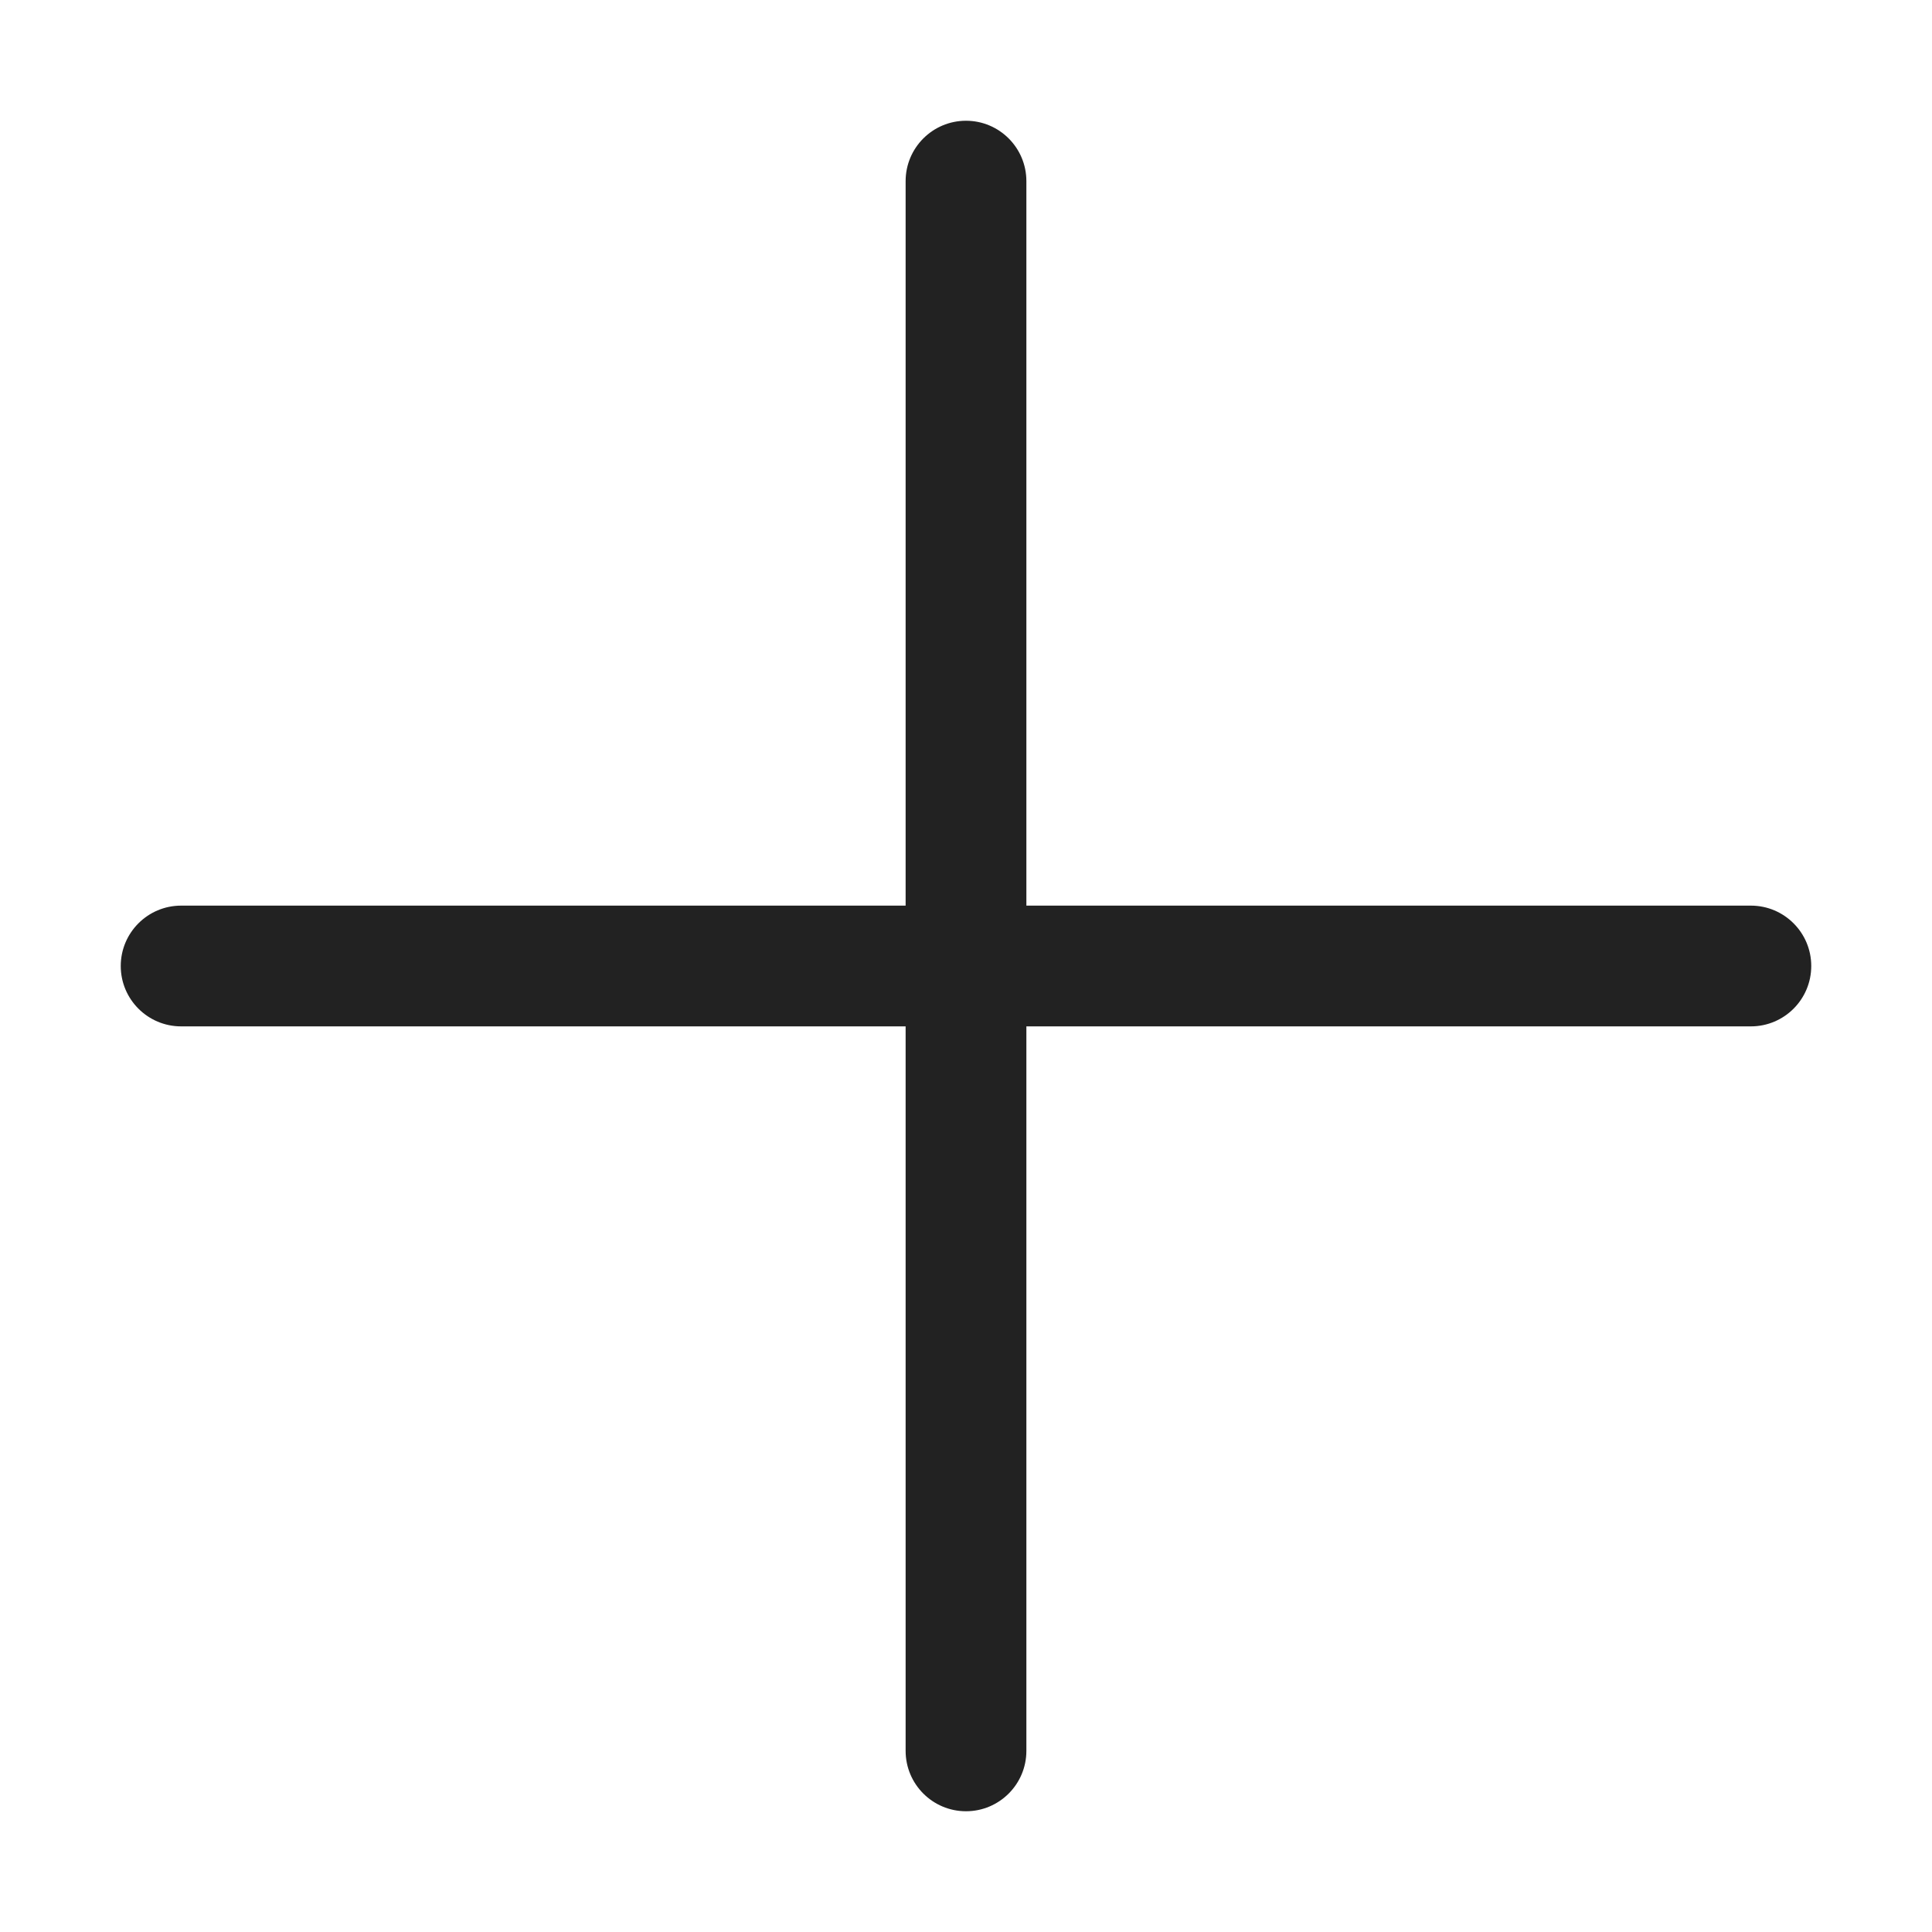
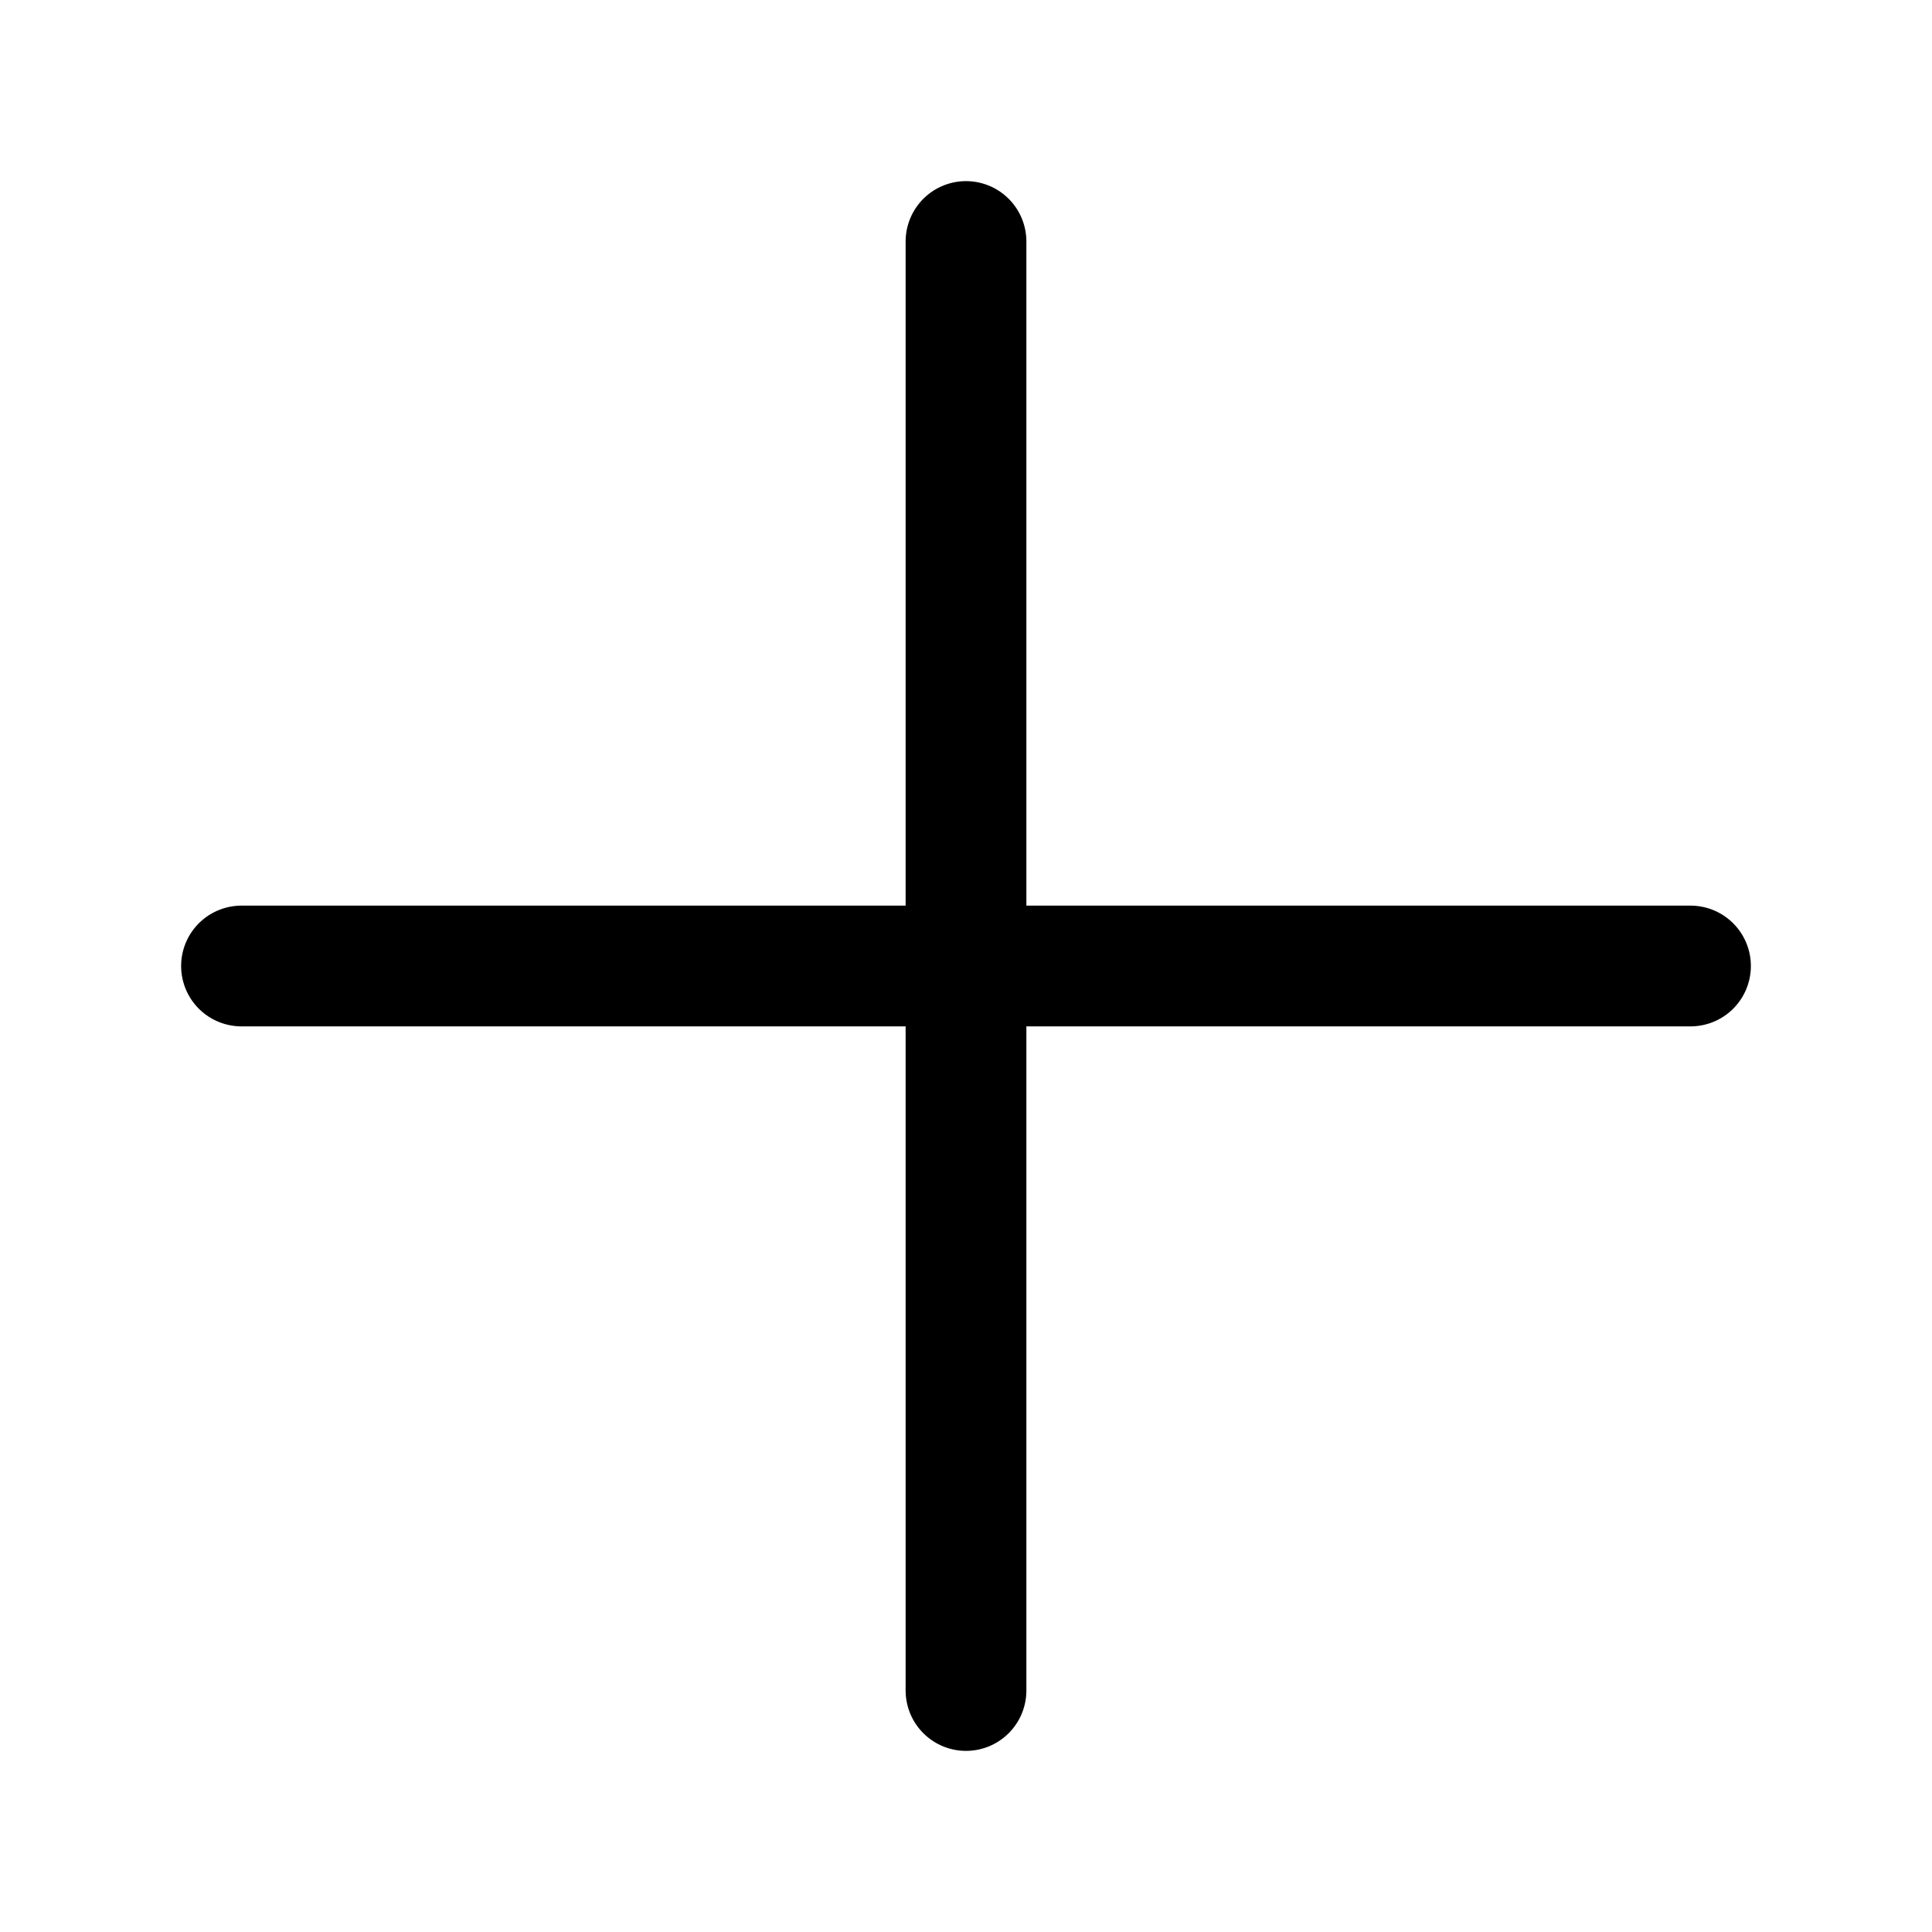
- <svg xmlns="http://www.w3.org/2000/svg" width="16" height="16" viewBox="0 0 16 16" fill="none">
-   <path d="M8.5 1.5C8.5 1.224 8.276 1 8 1C7.724 1 7.5 1.224 7.5 1.5L7.5 7.5H1.5C1.224 7.5 1 7.724 1 8C1 8.276 1.224 8.5 1.5 8.5H7.5L7.5 14.5C7.5 14.776 7.724 15 8 15C8.276 15 8.5 14.776 8.5 14.5L8.5 8.5H14.5C14.776 8.5 15 8.276 15 8C15 7.724 14.776 7.5 14.5 7.5H8.5L8.5 1.5Z" fill="#222222" />
+ <svg xmlns="http://www.w3.org/2000/svg" width="16" height="16" style="stroke: currentColor" viewBox="0 0 16 16">
+   <line x1="2" x2="14" y1="8" y2="8" stroke-linecap="round" />
+   <line x1="8" x2="8" y1="2" y2="14" stroke-linecap="round" />
</svg>
